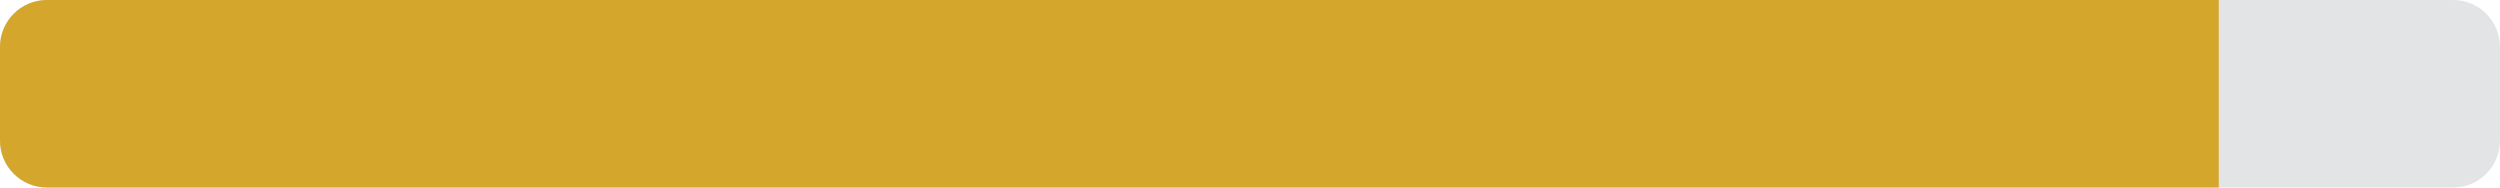
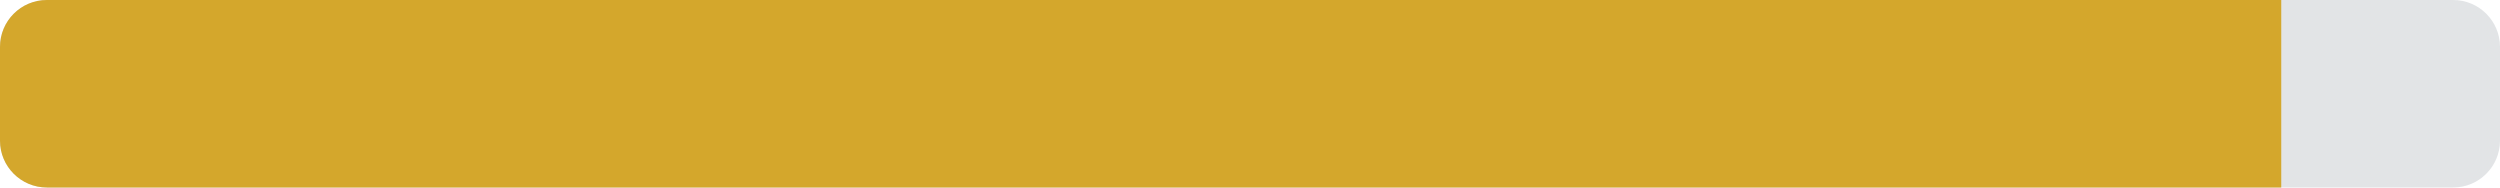
- <svg xmlns="http://www.w3.org/2000/svg" width="160" height="12" viewBox="0 0 160 12" role="img" aria-label="azure avm-res-containerregistry-registry: 31 of 35 variables covered (partial)">
+ <svg xmlns="http://www.w3.org/2000/svg" width="160" height="12" viewBox="0 0 160 12" role="img" aria-label="azure avm-res-containerregistry-registry: 32 of 35 variables covered (partial)">
  <clipPath id="r">
    <rect width="160" height="12" rx="3" />
  </clipPath>
  <g clip-path="url(#r)">
    <rect width="160" height="12" fill="#8c959f" fill-opacity="0.25" />
-     <rect width="142" height="12" fill="#d4a72c" />
+     <rect width="146" height="12" fill="#d4a72c" />
  </g>
</svg>
